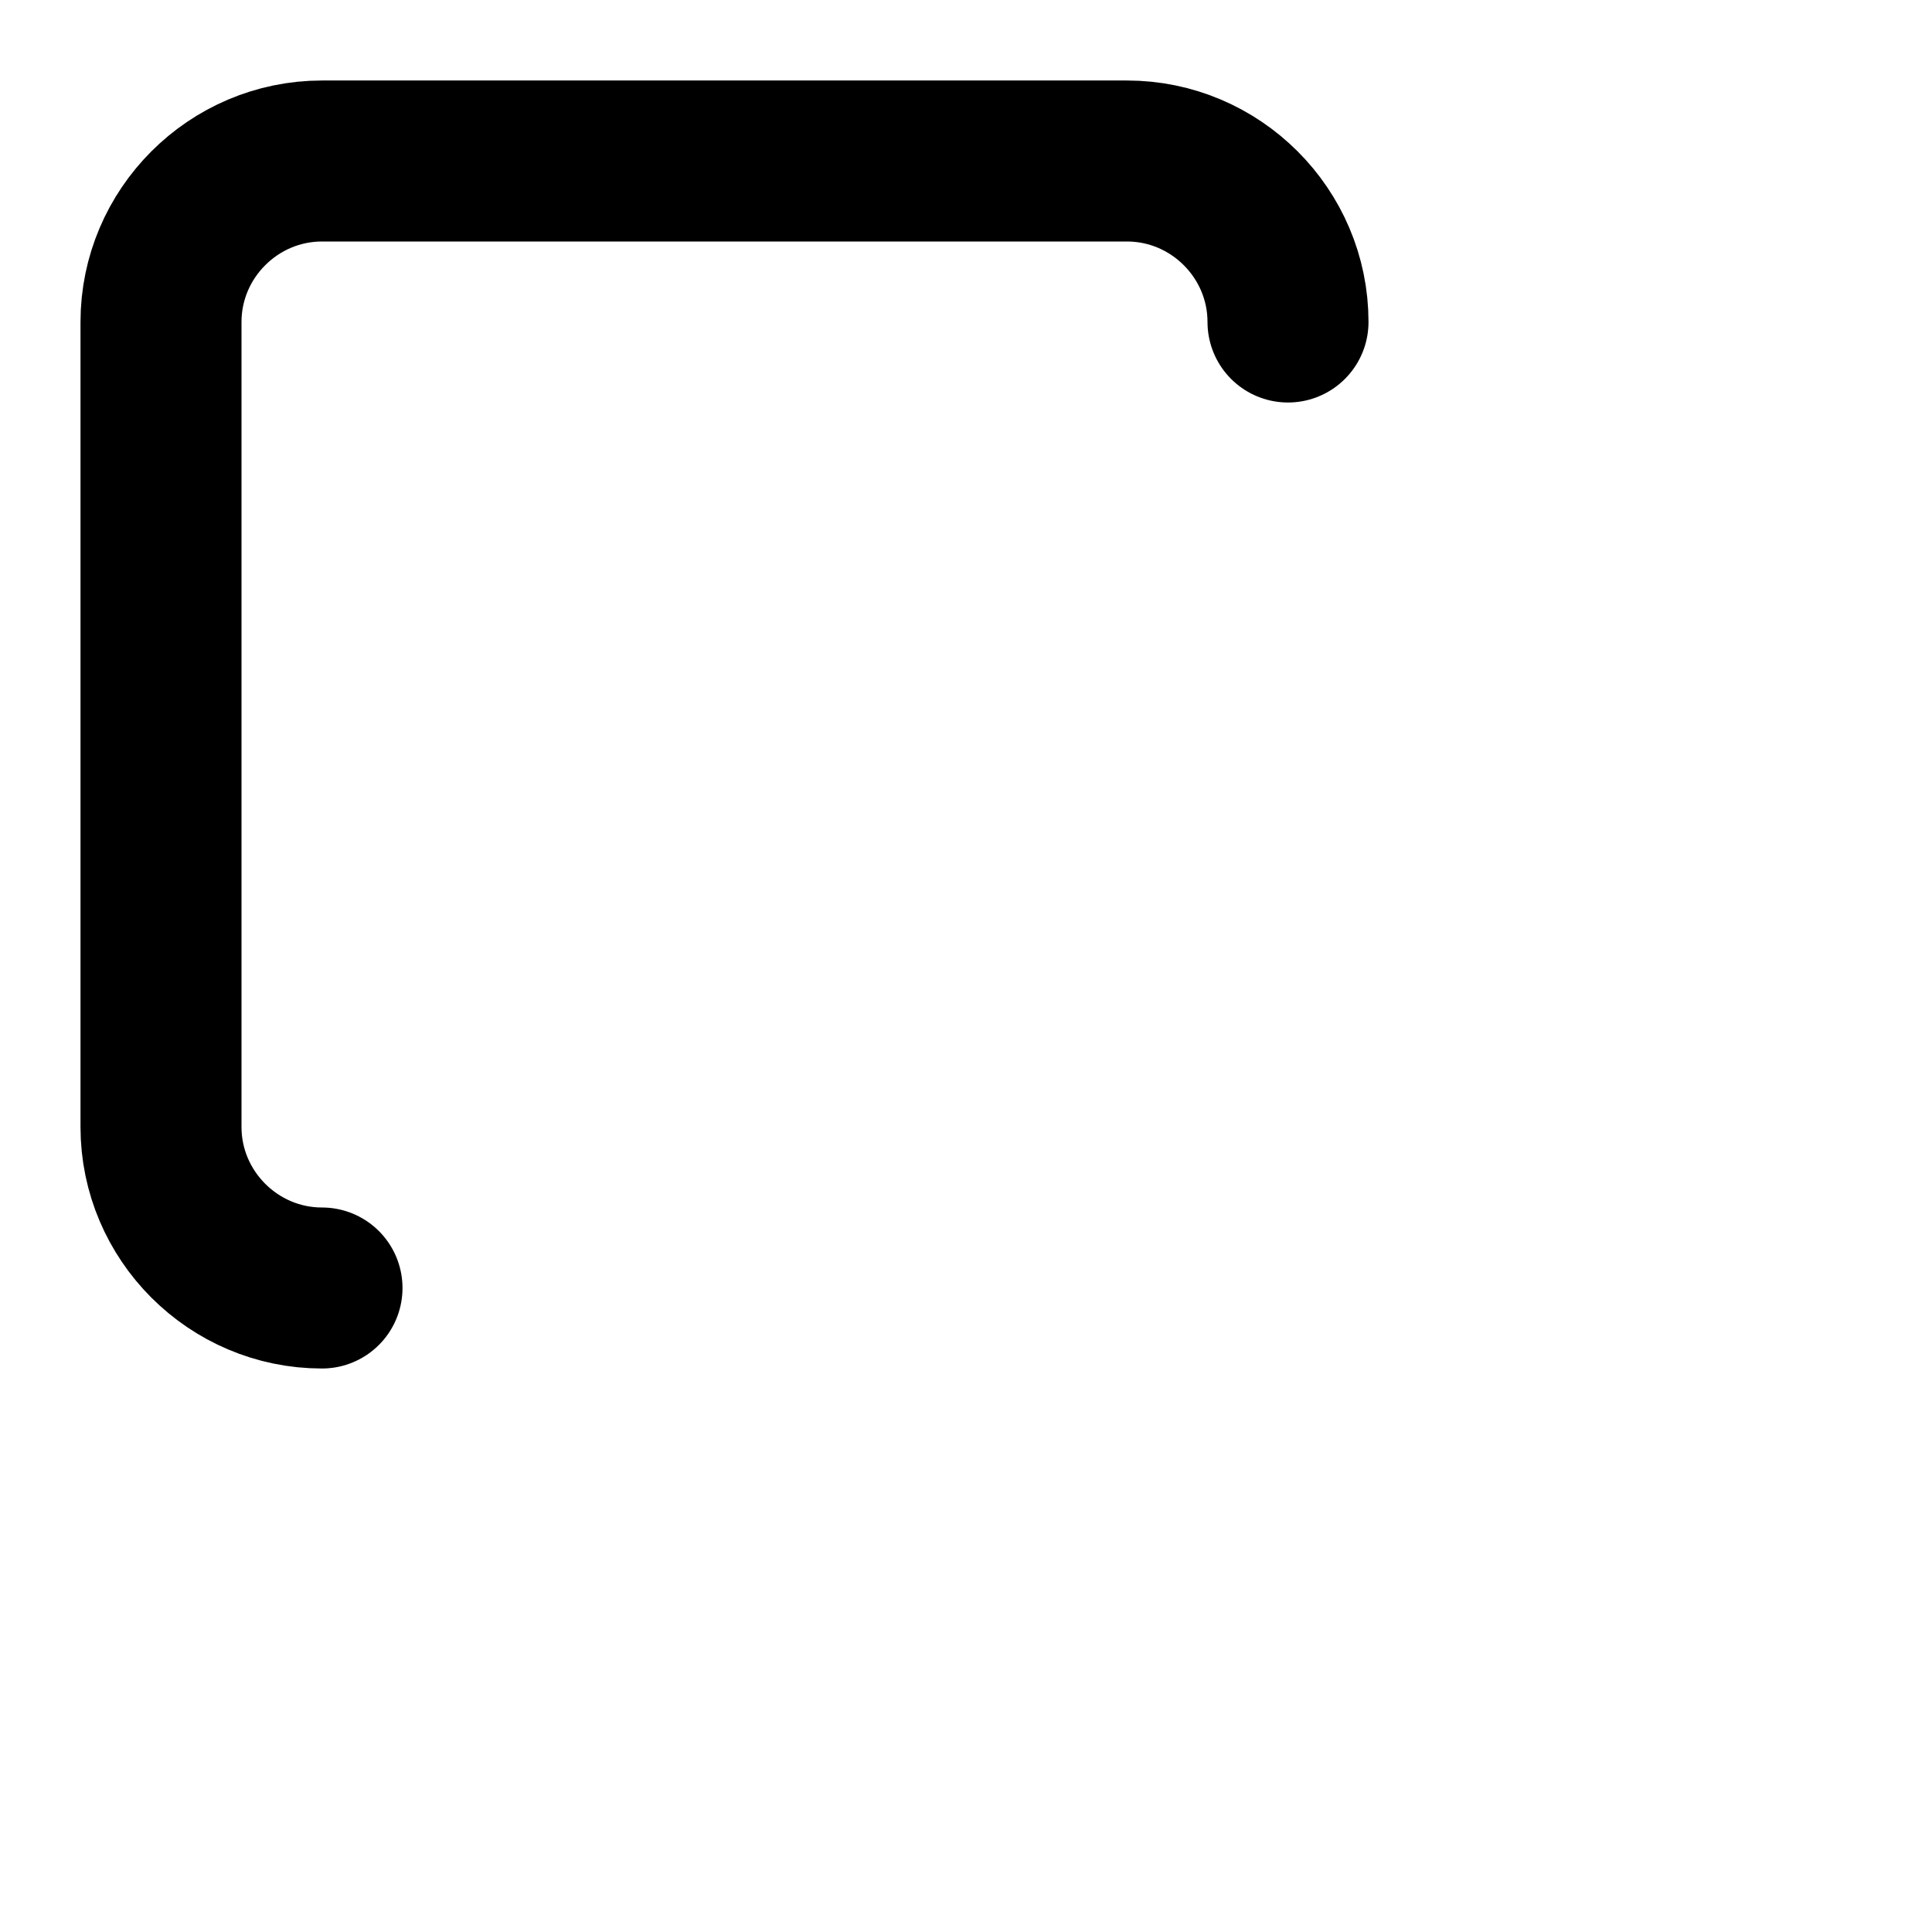
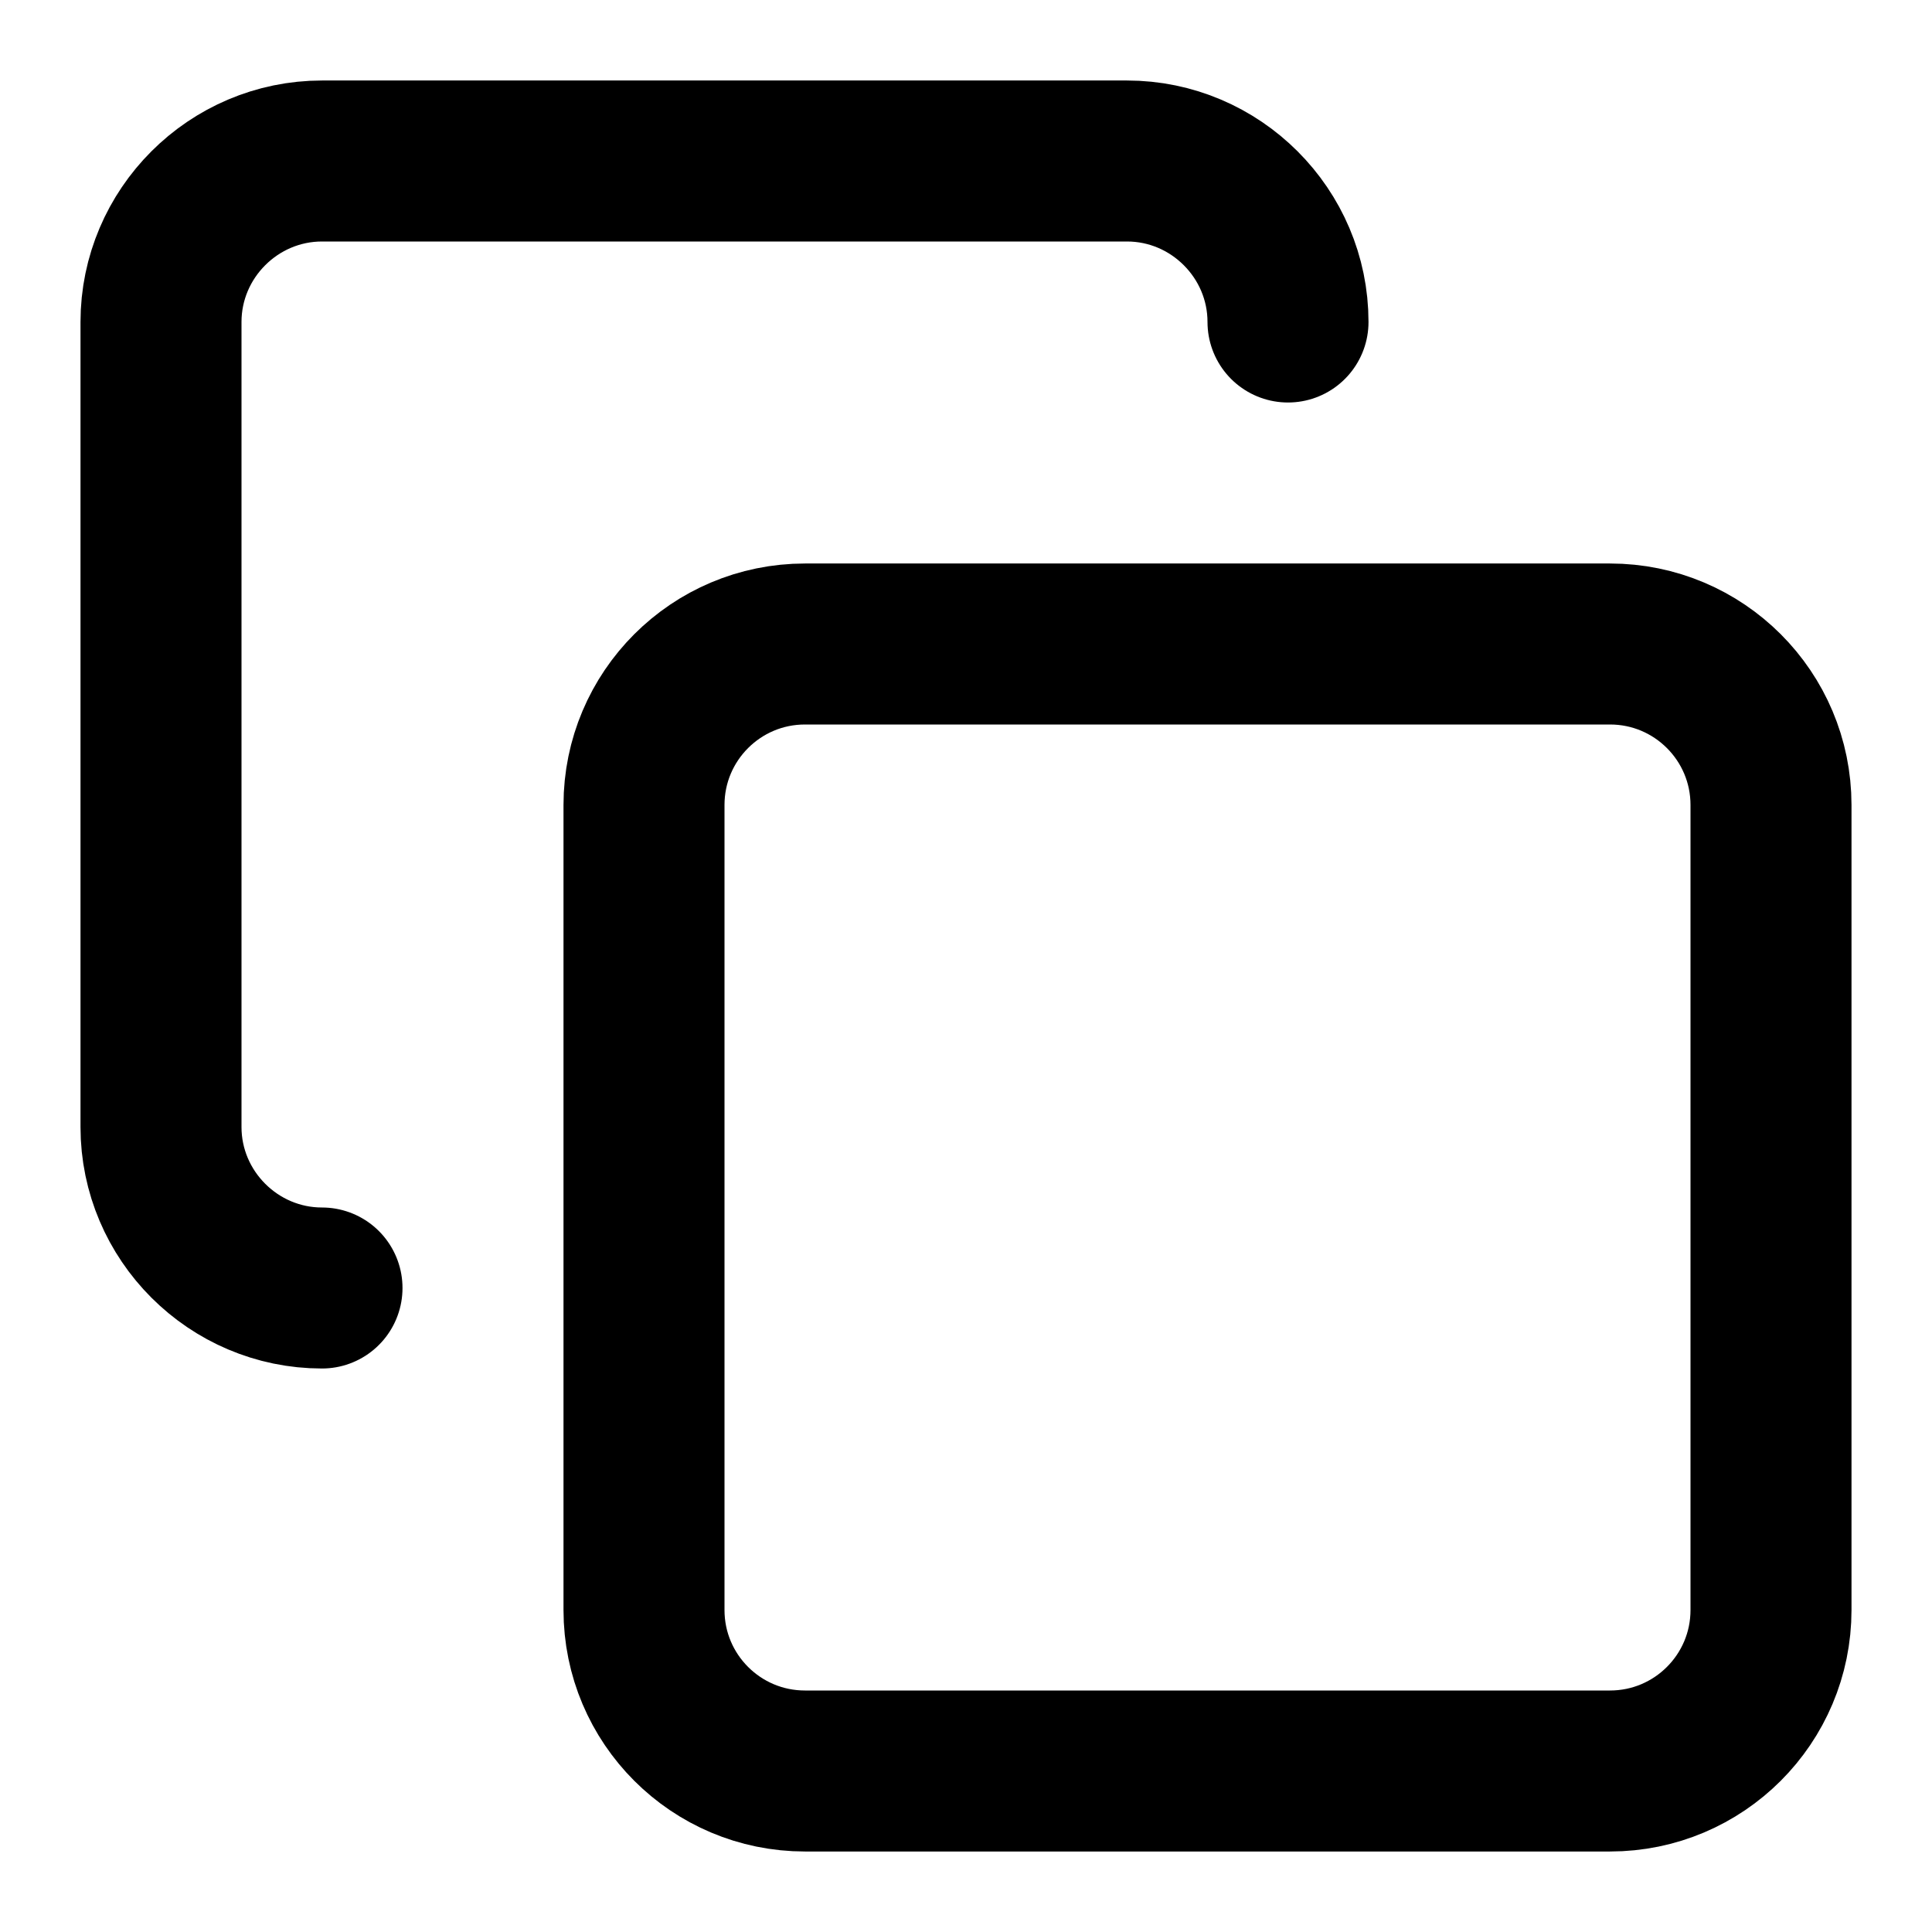
<svg xmlns="http://www.w3.org/2000/svg" width="24" height="24" viewBox="0 0 24 24" fill="none" stroke="currentColor" stroke-width="2" stroke-linecap="round" stroke-linejoin="round">
-   <rect x="8" y="8" rx="2" ry="2" />
+   <rect width="14" height="14" x="8" y="8" rx="2" ry="2" />
  <path d="M4 16c-1.1 0-2-.9-2-2V4c0-1.1.9-2 2-2h10c1.1 0 2 .9 2 2" />
</svg>
